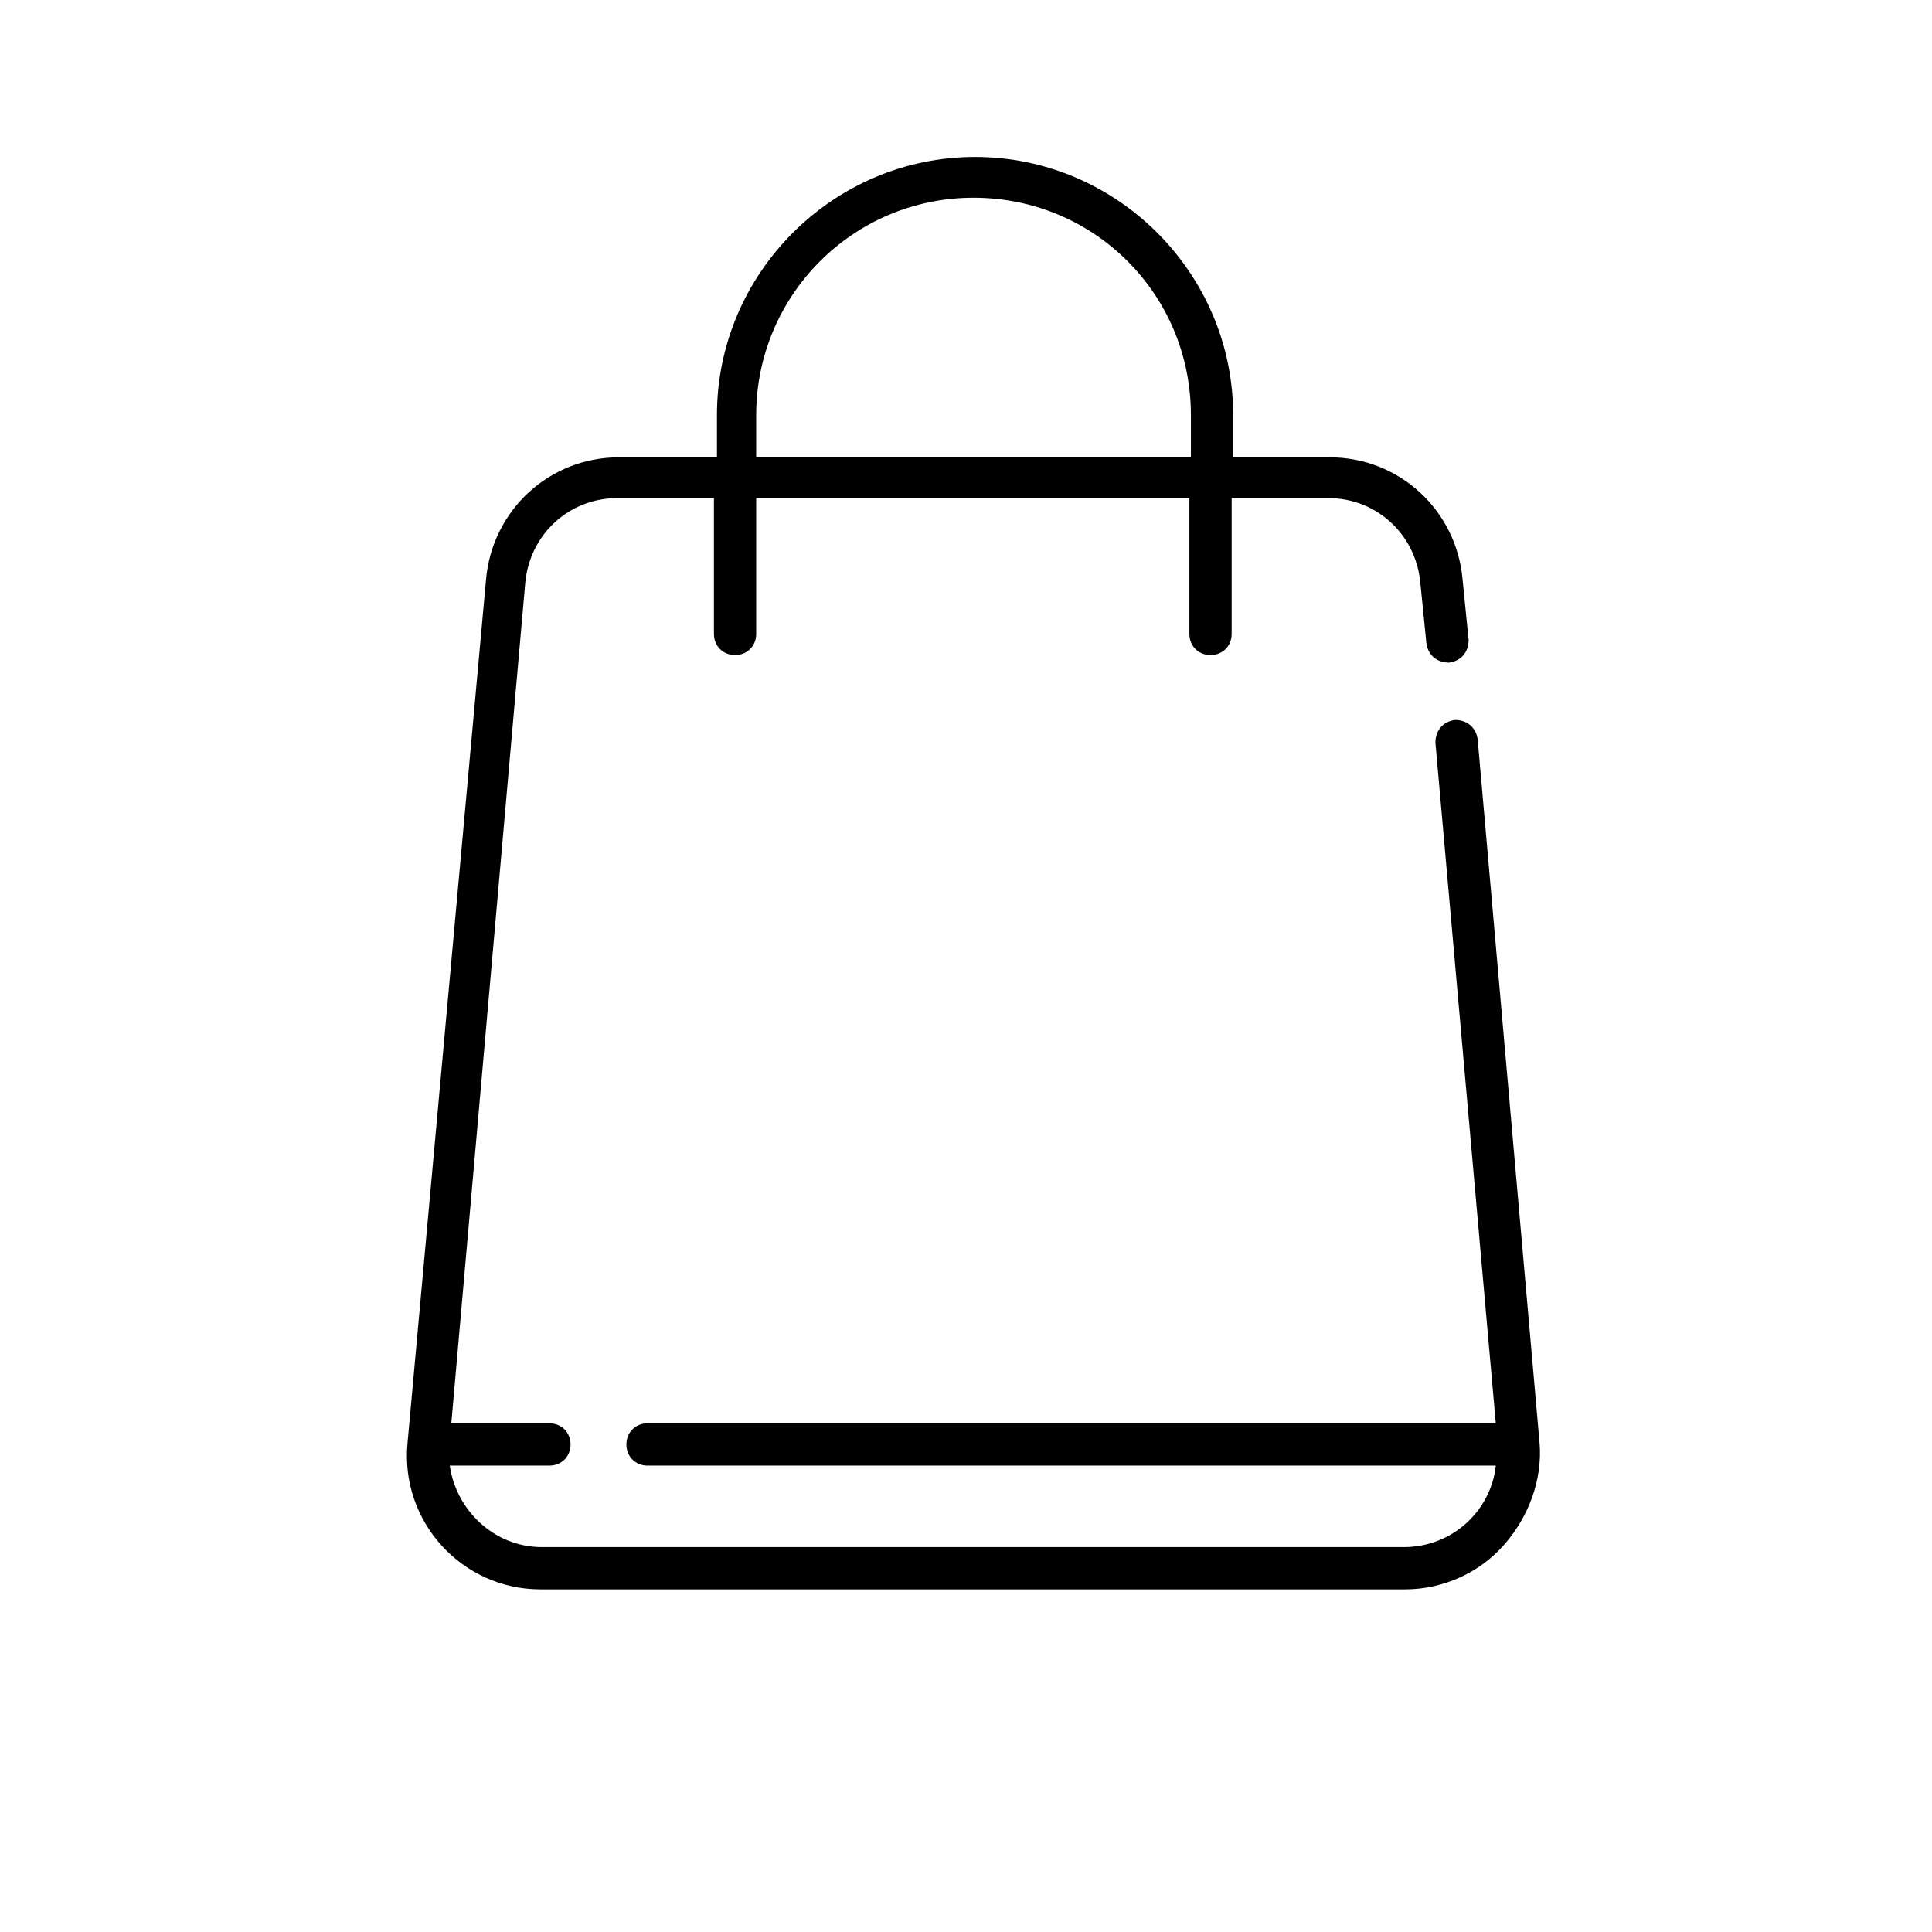
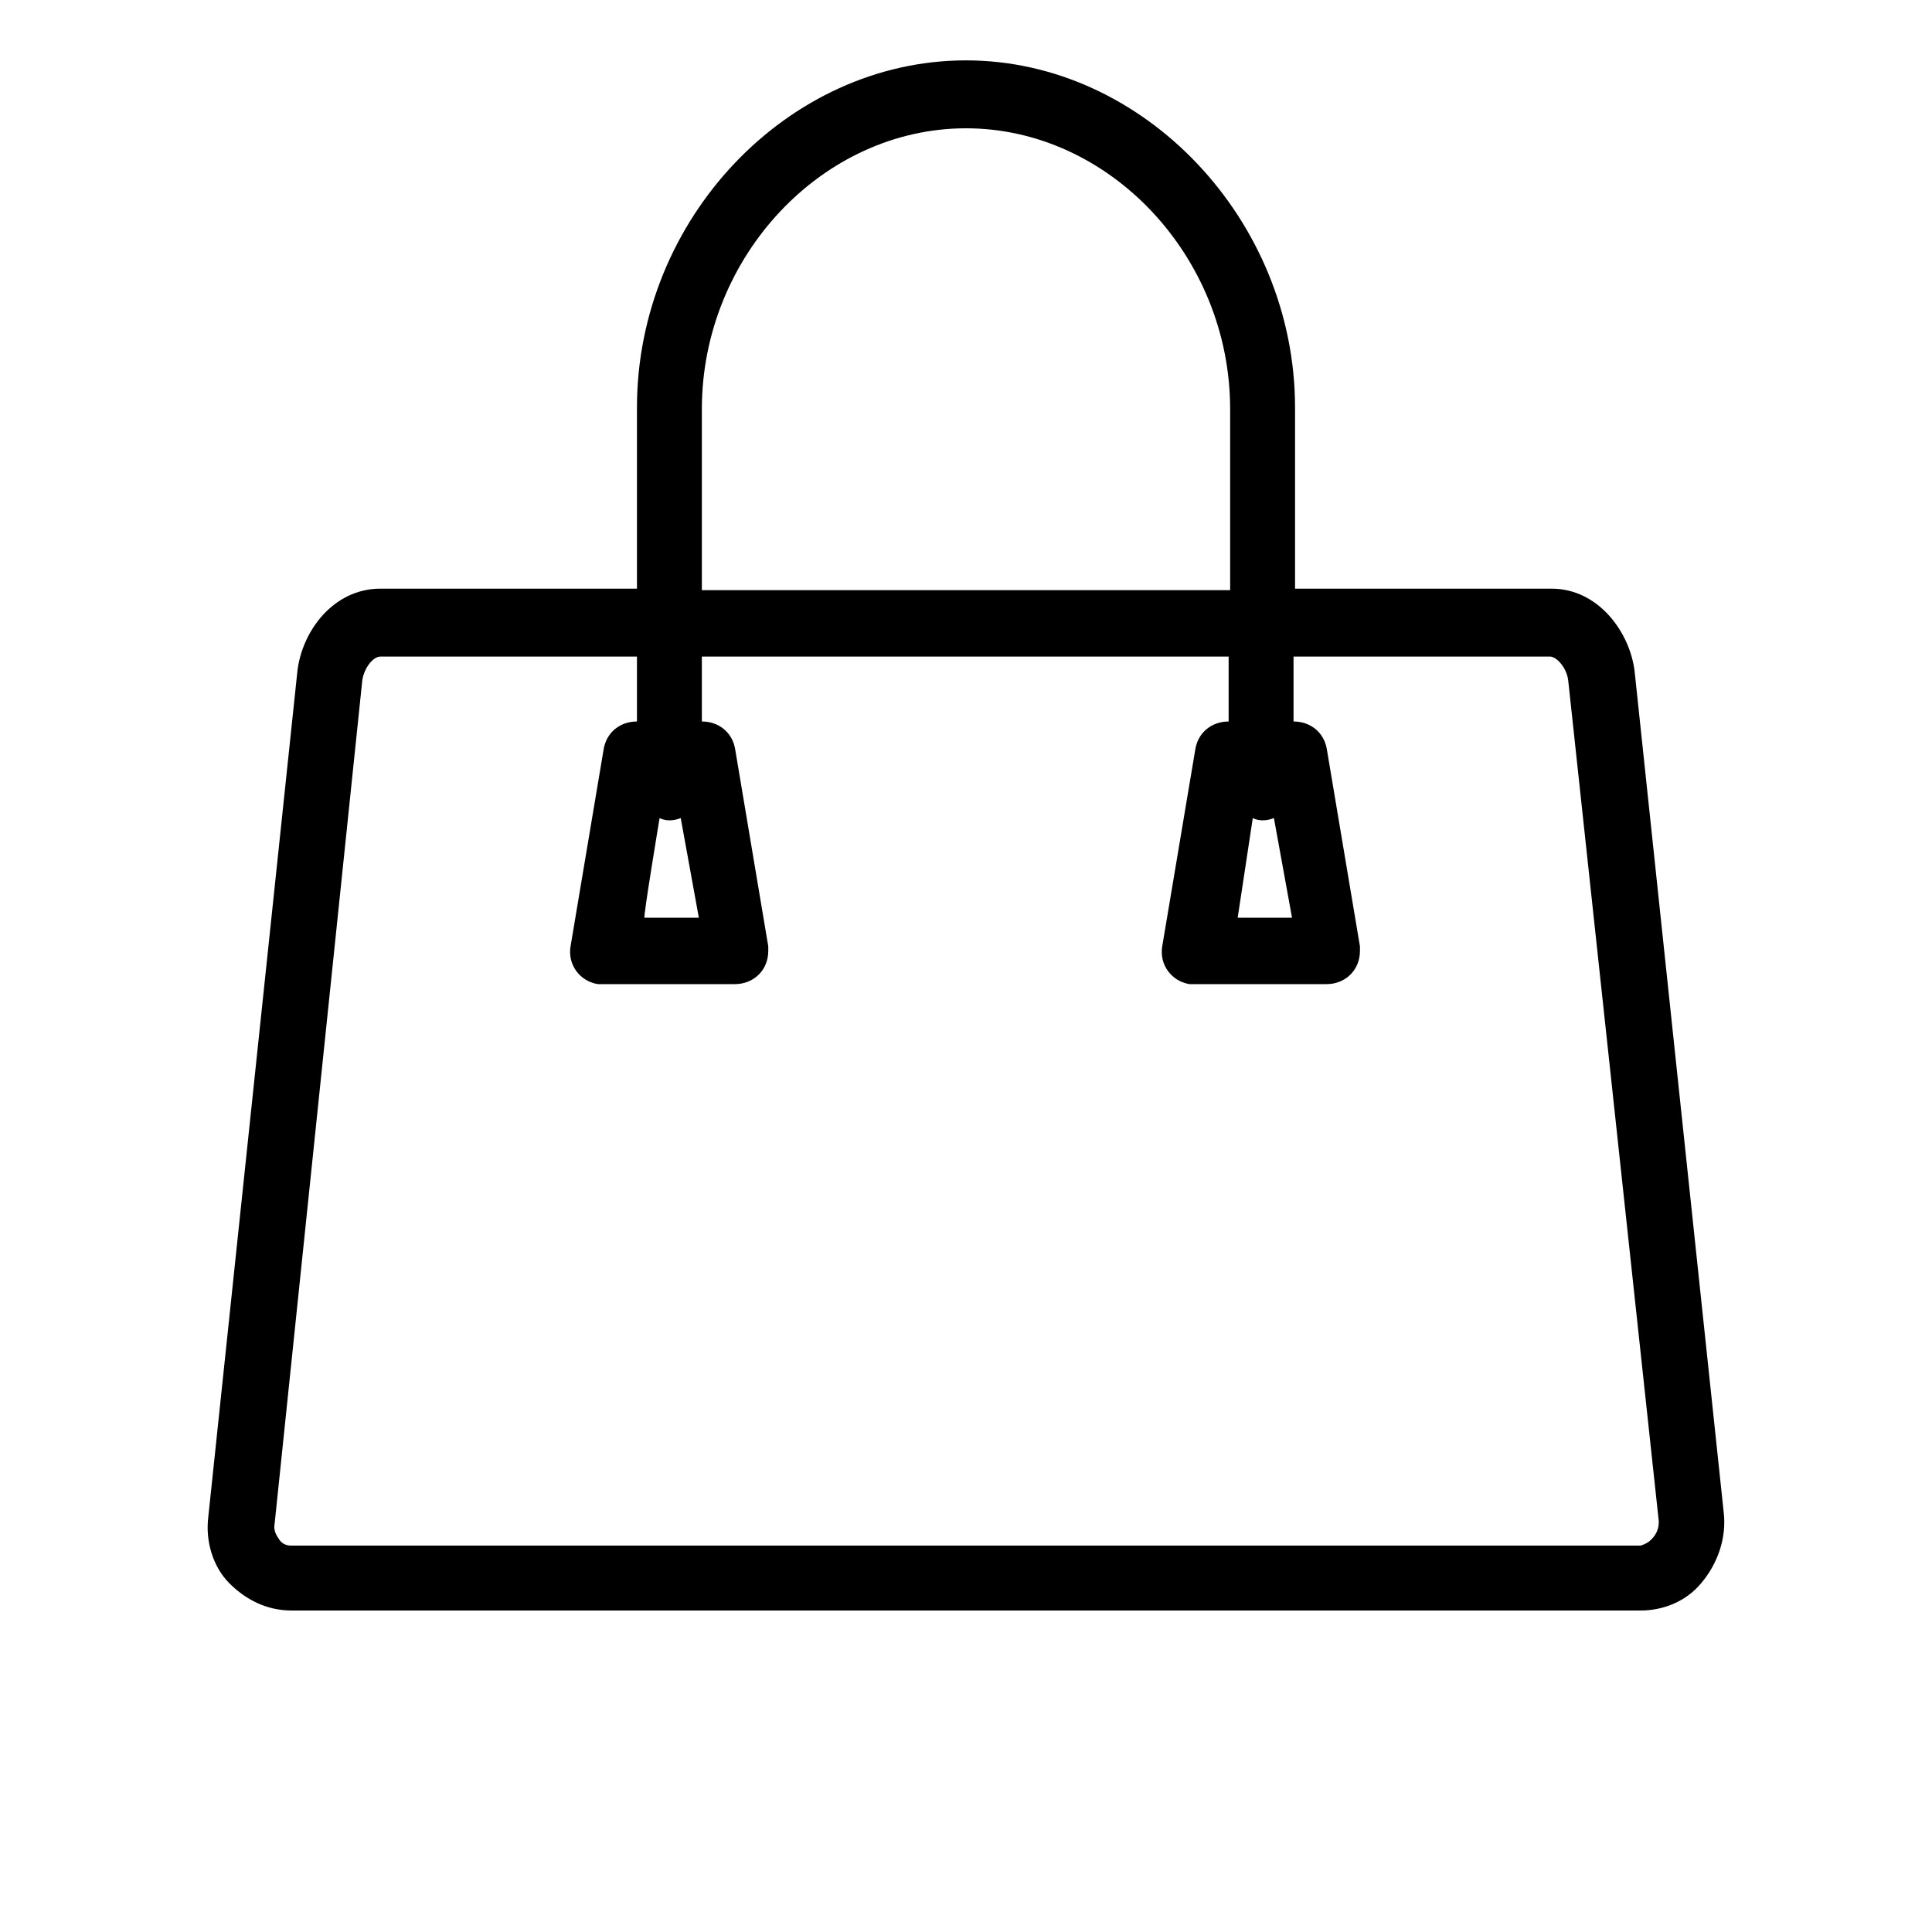
- <svg xmlns="http://www.w3.org/2000/svg" viewBox="0 0 128 128" style="enable-background:new 0 0 128 128" xml:space="preserve">
-   <path d="M102 95.6 97.9 49c-.1-.8-.7-1.3-1.5-1.3-.8.1-1.3.7-1.3 1.5l4 45.1H42.9c-.8 0-1.4.6-1.4 1.4s.6 1.4 1.4 1.4h56.2c-.3 2.9-2.8 5.4-6.1 5.4H35.9c-3.2 0-5.7-2.5-6.1-5.4h6.6c.8 0 1.4-.6 1.4-1.4s-.6-1.4-1.4-1.4h-6.5l4.9-55.7c.3-3.2 2.9-5.6 6.1-5.6h6.4v9c0 .8.6 1.4 1.4 1.4.8 0 1.4-.6 1.4-1.4v-9h28.7v9c0 .8.6 1.4 1.4 1.4s1.4-.6 1.4-1.4v-9H88c3.2 0 5.8 2.4 6.1 5.6l.4 4c.1.8.7 1.3 1.5 1.3.8-.1 1.3-.7 1.3-1.5l-.4-4c-.4-4.6-4.2-8.1-8.8-8.1h-6.4v-2.8c0-9.4-7.7-17.1-17.1-17.1s-17.1 7.7-17.1 17.1v2.8H41c-4.6 0-8.4 3.5-8.8 8.1L27 95.6c-.5 5.2 3.6 9.7 8.8 9.7h57.3c2.5 0 4.9-1.1 6.5-2.9 1.7-1.9 2.6-4.4 2.4-6.8zM50.1 27.5c0-7.9 6.4-14.4 14.4-14.4s14.4 6.4 14.4 14.4v2.8H50.1v-2.8z" />
+ <svg xmlns="http://www.w3.org/2000/svg" viewBox="0 0 128 128" xml:space="preserve">
+   <path d="m114.2 100.2-5.9-55.7c-.3-2.6-2.4-5.5-5.5-5.5h-17V27c0-12.4-10-23-21.8-23S42.2 14.5 42.2 27v12h-17c-3.1 0-5.2 2.8-5.5 5.5l-5.9 56c-.2 1.6.3 3.3 1.4 4.4s2.5 1.8 4.1 1.8h89.4c1.5 0 3-.6 4-1.8 1.1-1.3 1.7-3 1.5-4.7zM83 54.2c.4.2.9.2 1.4 0l1.2 6.6H82l1-6.6zM46.5 27.1c0-10.1 8-18.6 17.5-18.6S81.5 17 81.5 27.1v12h-35v-12zm-2.8 27.1c.4.2.9.2 1.4 0l1.2 6.6h-3.6c-.1 0 1-6.6 1-6.6zm65.7 47.8c-.2.2-.4.3-.7.4H19.3c-.3 0-.6-.1-.8-.4-.2-.3-.4-.6-.3-1.1L24 45.1c.1-.8.7-1.6 1.2-1.6h17v4.3c-1.1 0-2 .7-2.2 1.8l-2.2 13.1c-.2 1.2.6 2.3 1.8 2.5h9.1c1.2 0 2.2-.9 2.2-2.2v-.3l-2.2-13.1c-.2-1.1-1.1-1.8-2.2-1.8v-4.3h34.9v4.3c-1.1 0-2 .7-2.2 1.8L77 62.7c-.2 1.2.6 2.3 1.8 2.5h9.1c1.2 0 2.2-.9 2.2-2.2v-.3l-2.2-13.1c-.2-1.1-1.1-1.8-2.2-1.8v-4.3h17c.4 0 1.1.7 1.2 1.6l6 55.7c0 .4-.1.8-.5 1.2z" />
</svg>
